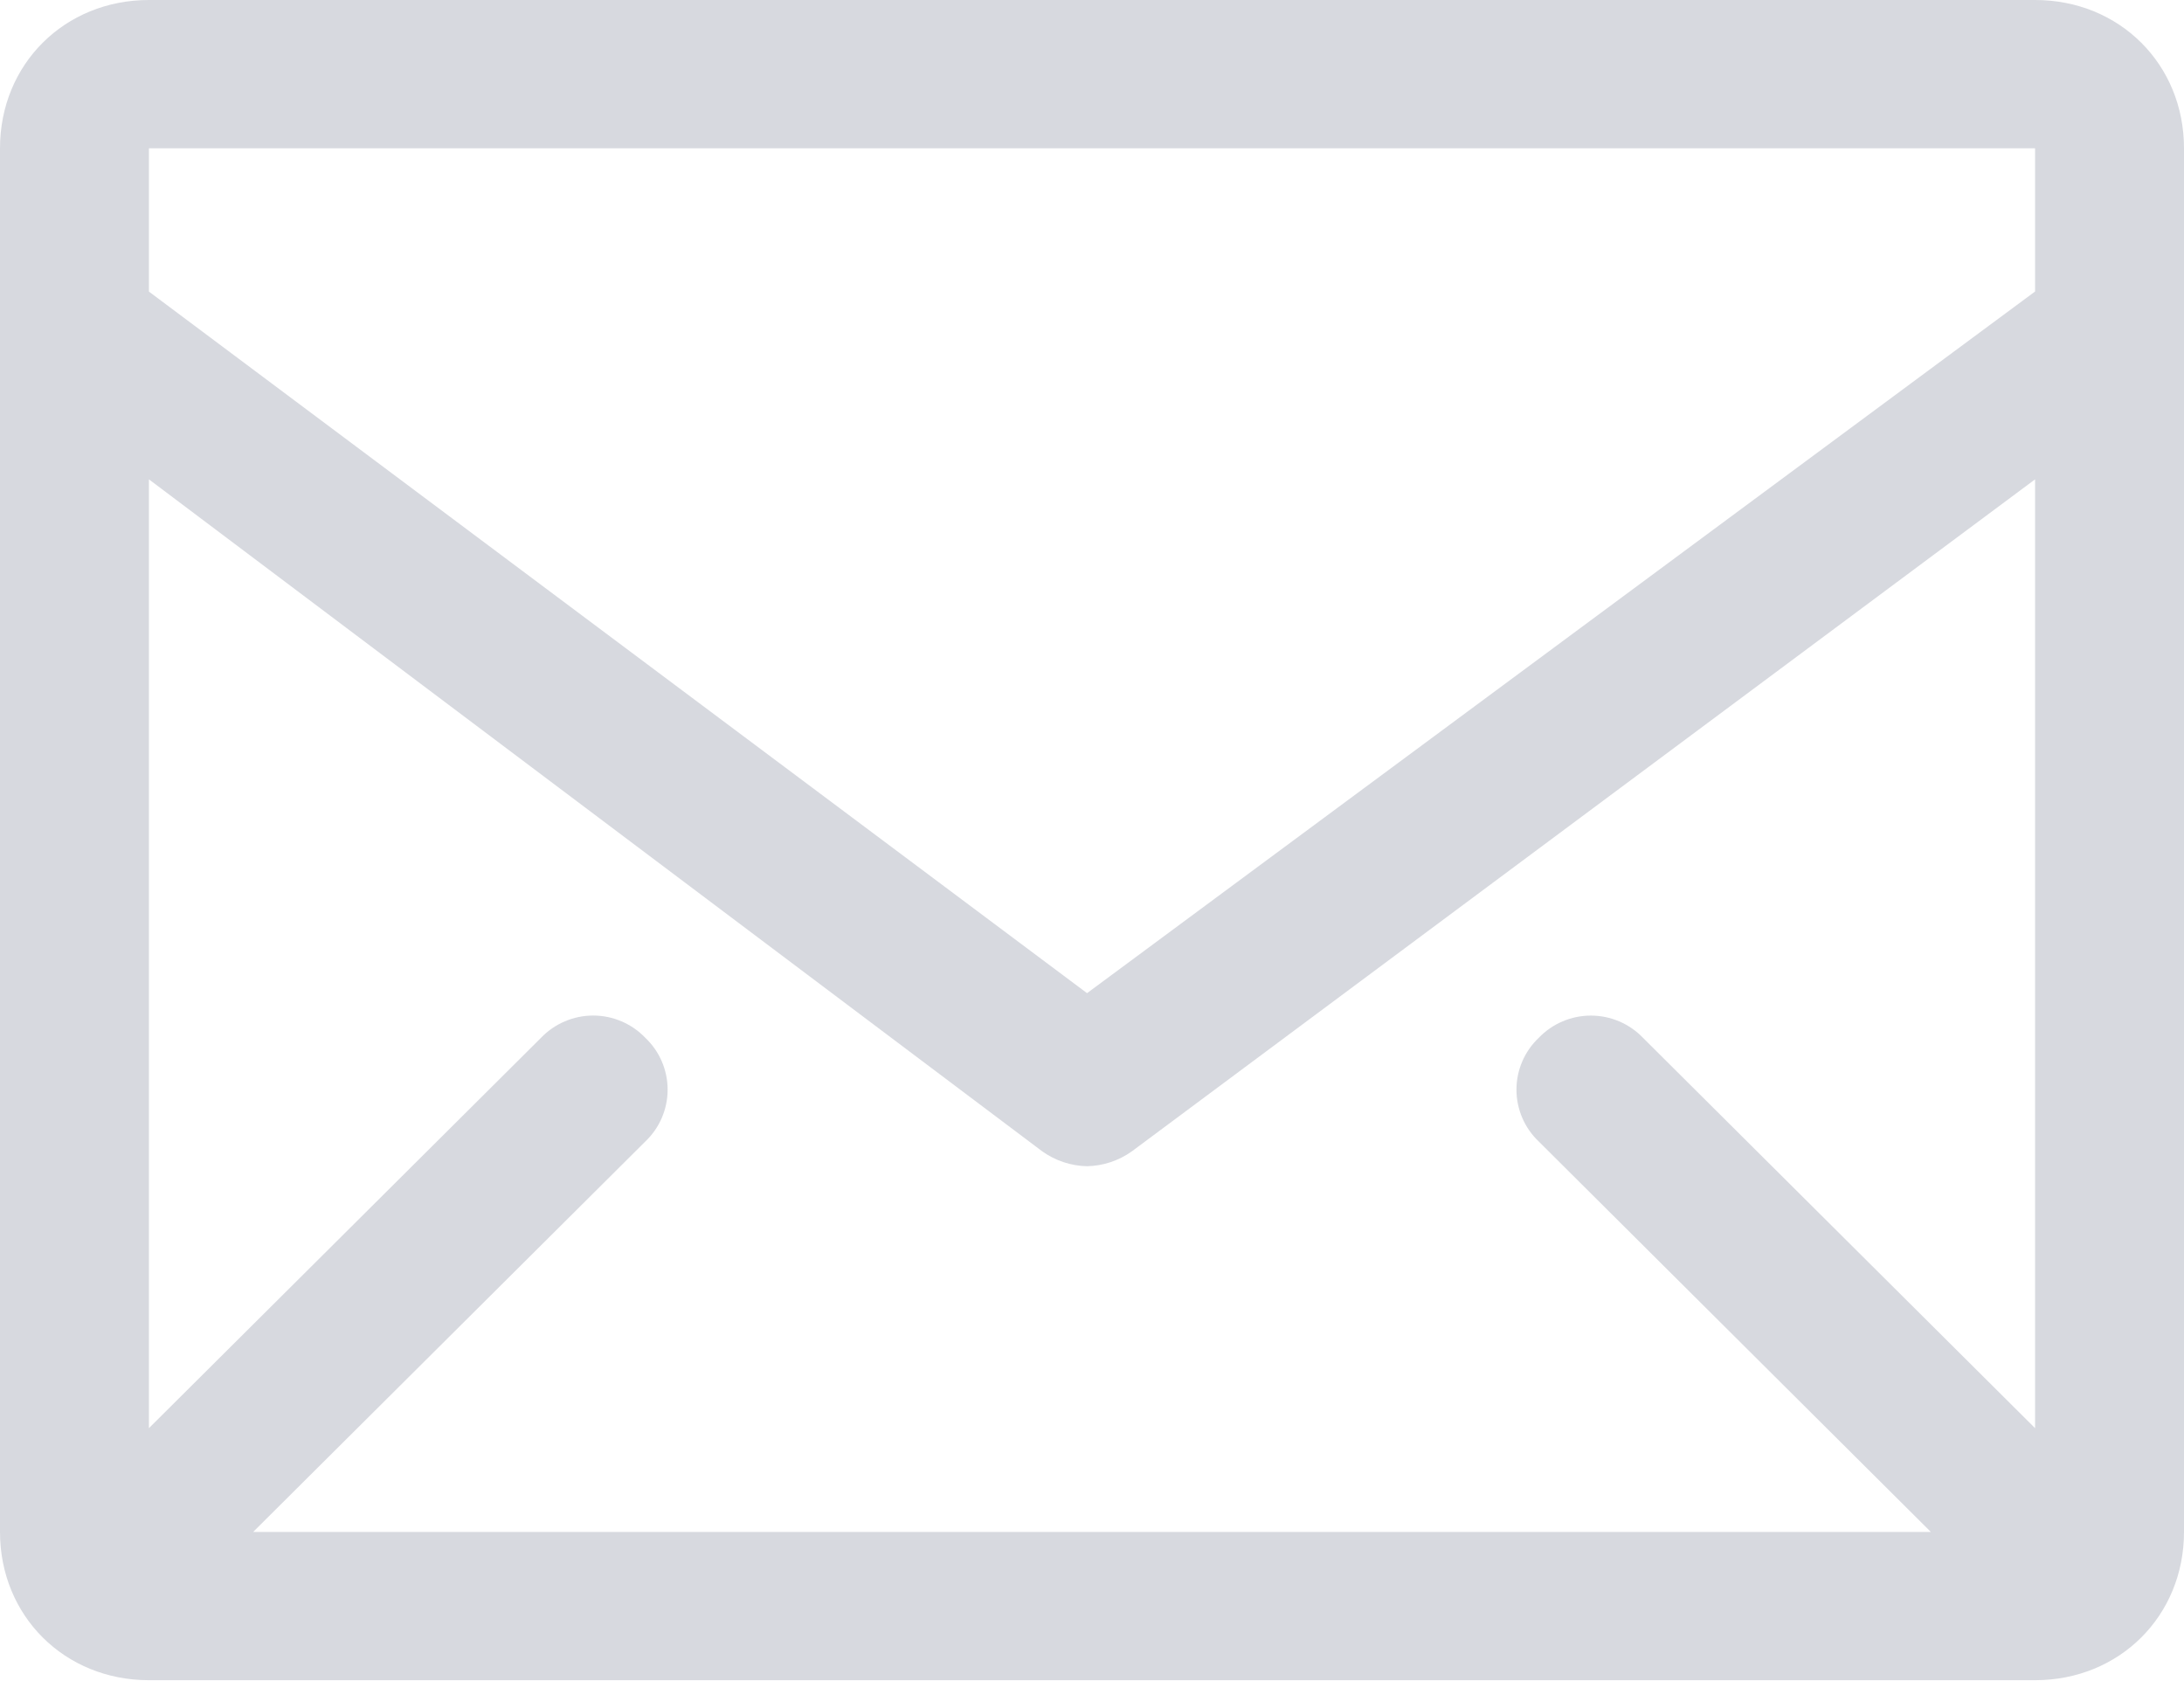
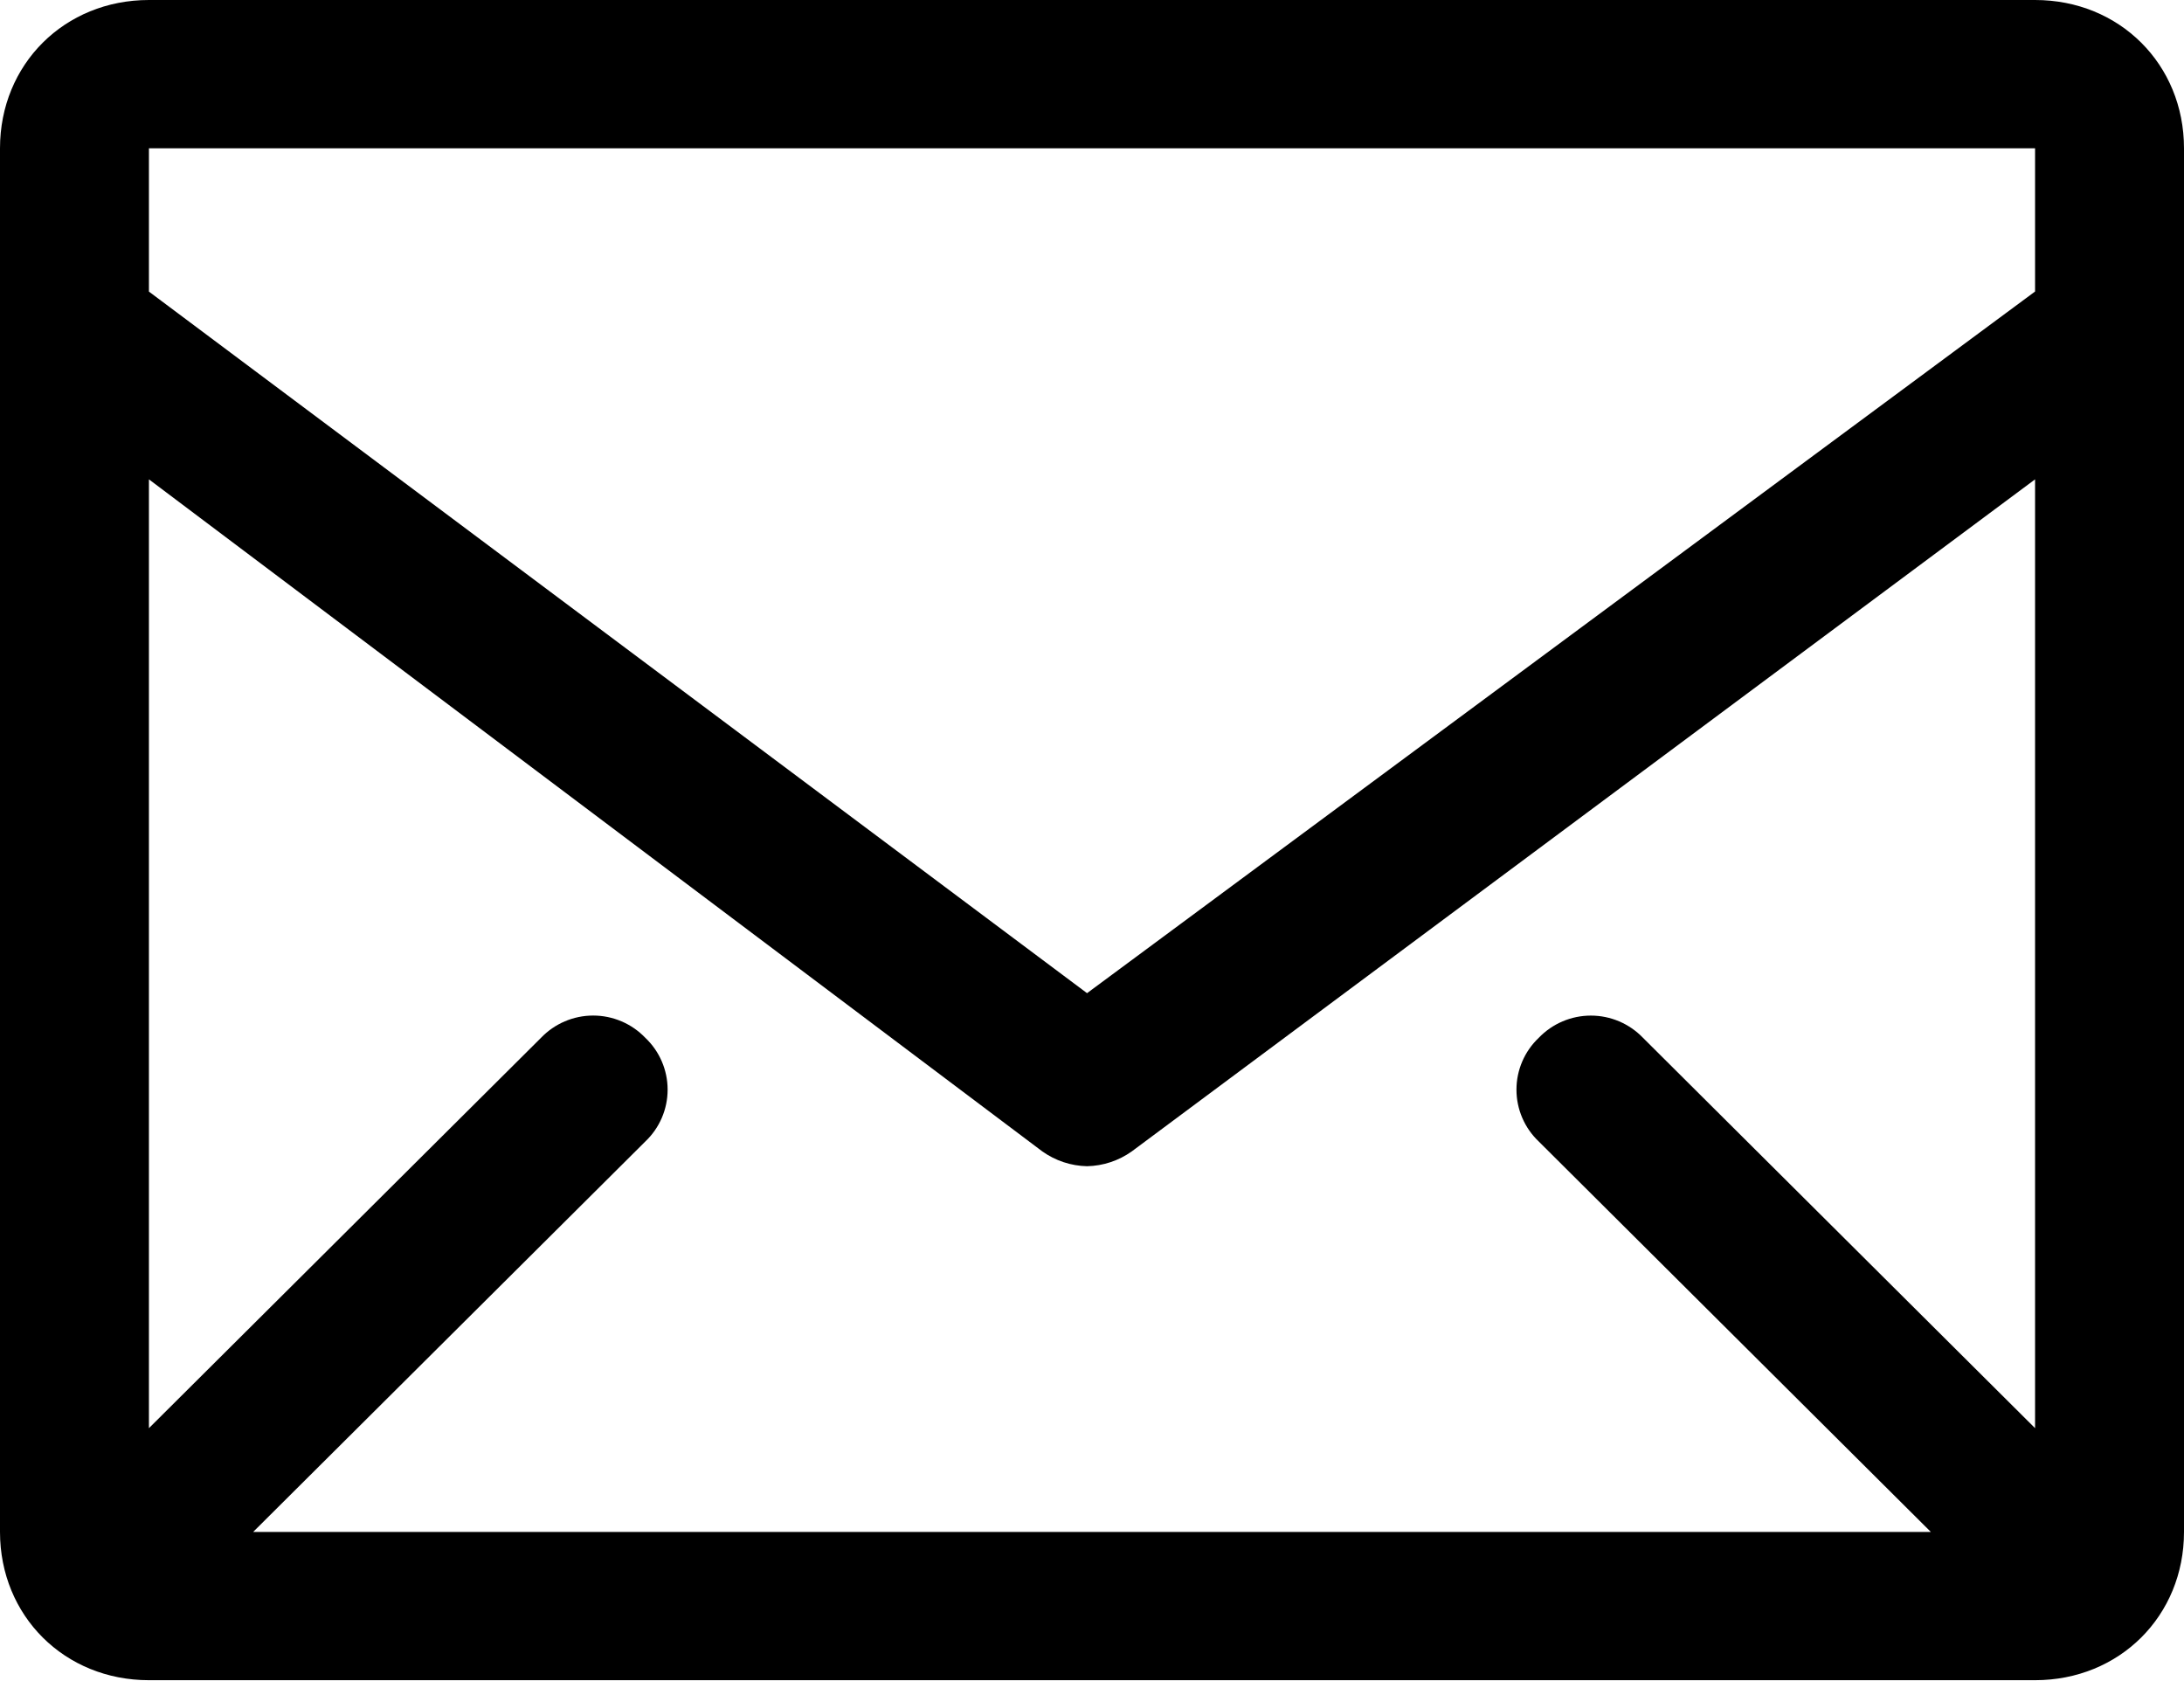
<svg xmlns="http://www.w3.org/2000/svg" width="26" height="20" fill="none">
-   <path d="M24.227 0H1.773C.768 0 0 .765 0 1.765v16.47C0 19.235.768 20 1.773 20h22.454C25.232 20 26 19.235 26 18.235V1.765C26 .765 25.232 0 24.227 0zm0 17l-4.668-4.647a.86.86 0 00-1.24 0 .85.85 0 000 1.235l4.667 4.647H3.014l4.668-4.647a.85.85 0 000-1.235.86.86 0 00-1.241 0L1.773 17V5.706l10.636 8a.955.955 0 00.532.176.955.955 0 00.532-.176l10.754-8V17zm0-15.235V3.47l-11.286 8.352L1.773 3.471V1.765h22.454z" fill="#D7D9DF" />
+   <path d="M24.227 0H1.773C.768 0 0 .765 0 1.765v16.47C0 19.235.768 20 1.773 20h22.454C25.232 20 26 19.235 26 18.235V1.765C26 .765 25.232 0 24.227 0zm0 17l-4.668-4.647a.86.86 0 00-1.24 0 .85.85 0 000 1.235l4.667 4.647H3.014l4.668-4.647a.85.85 0 000-1.235.86.86 0 00-1.241 0L1.773 17V5.706l10.636 8a.955.955 0 00.532.176.955.955 0 00.532-.176l10.754-8V17zm0-15.235V3.47l-11.286 8.352L1.773 3.471V1.765h22.454z" fill="currentColor" />
</svg>
